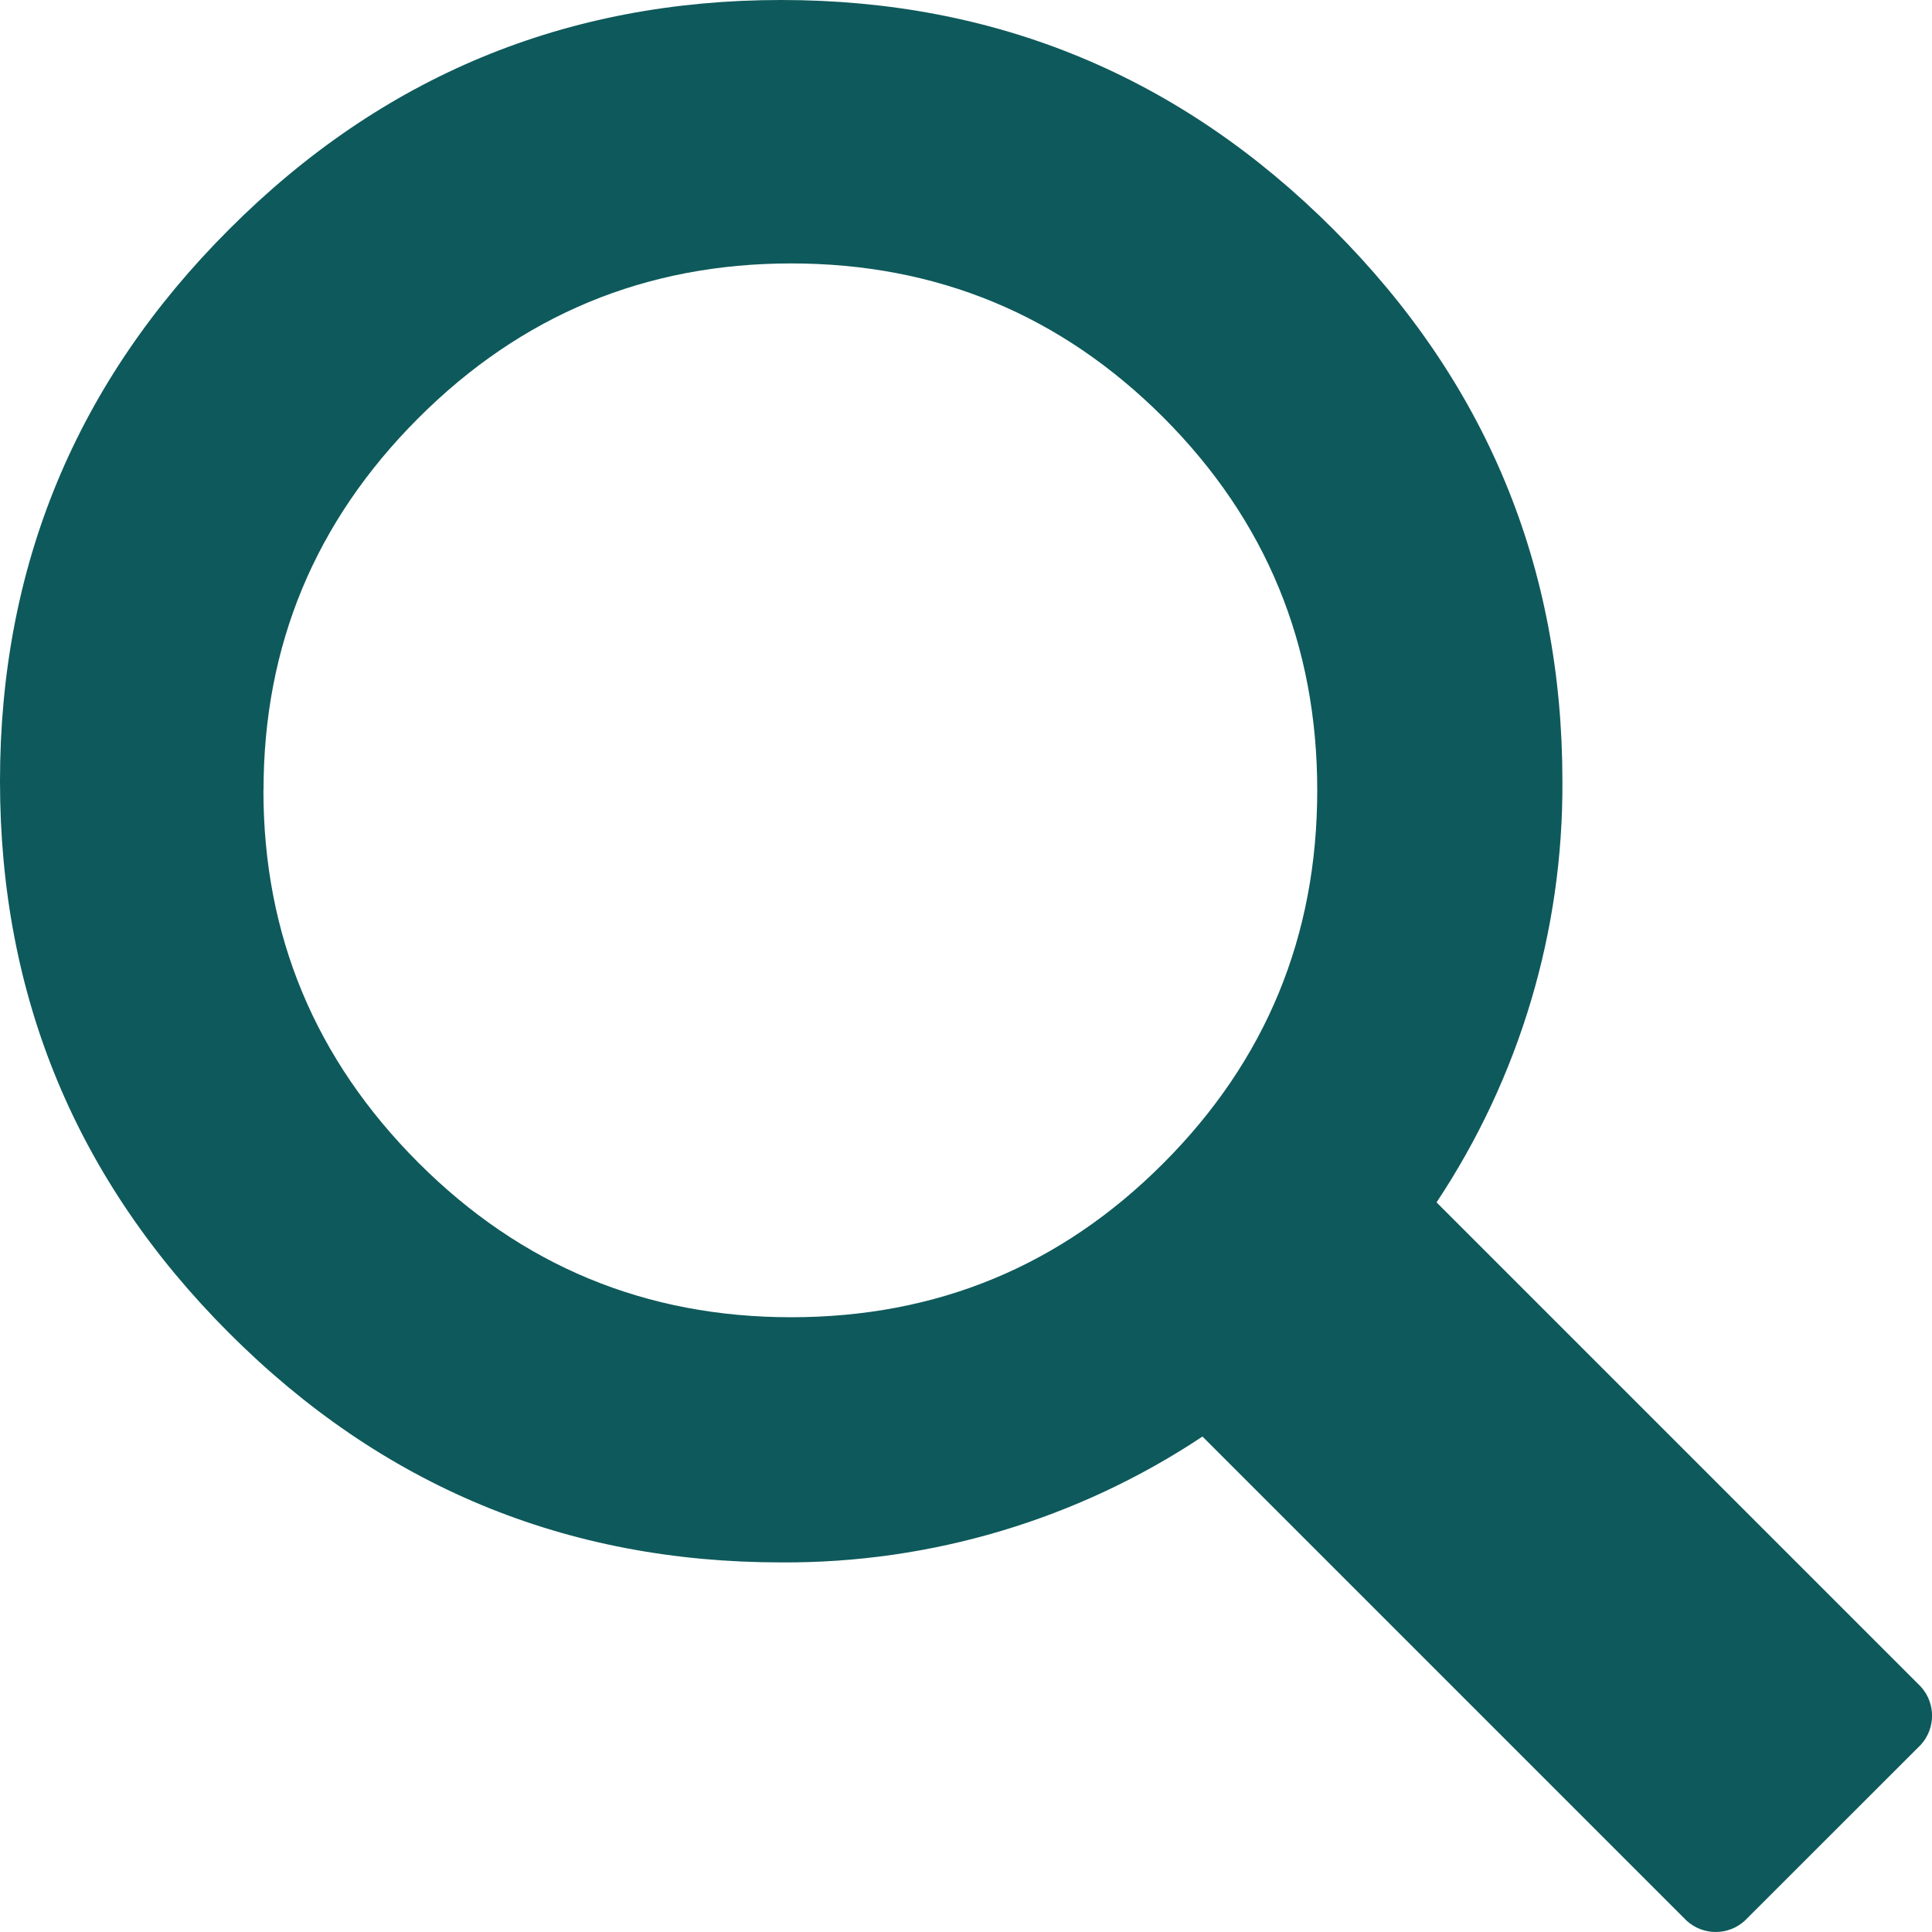
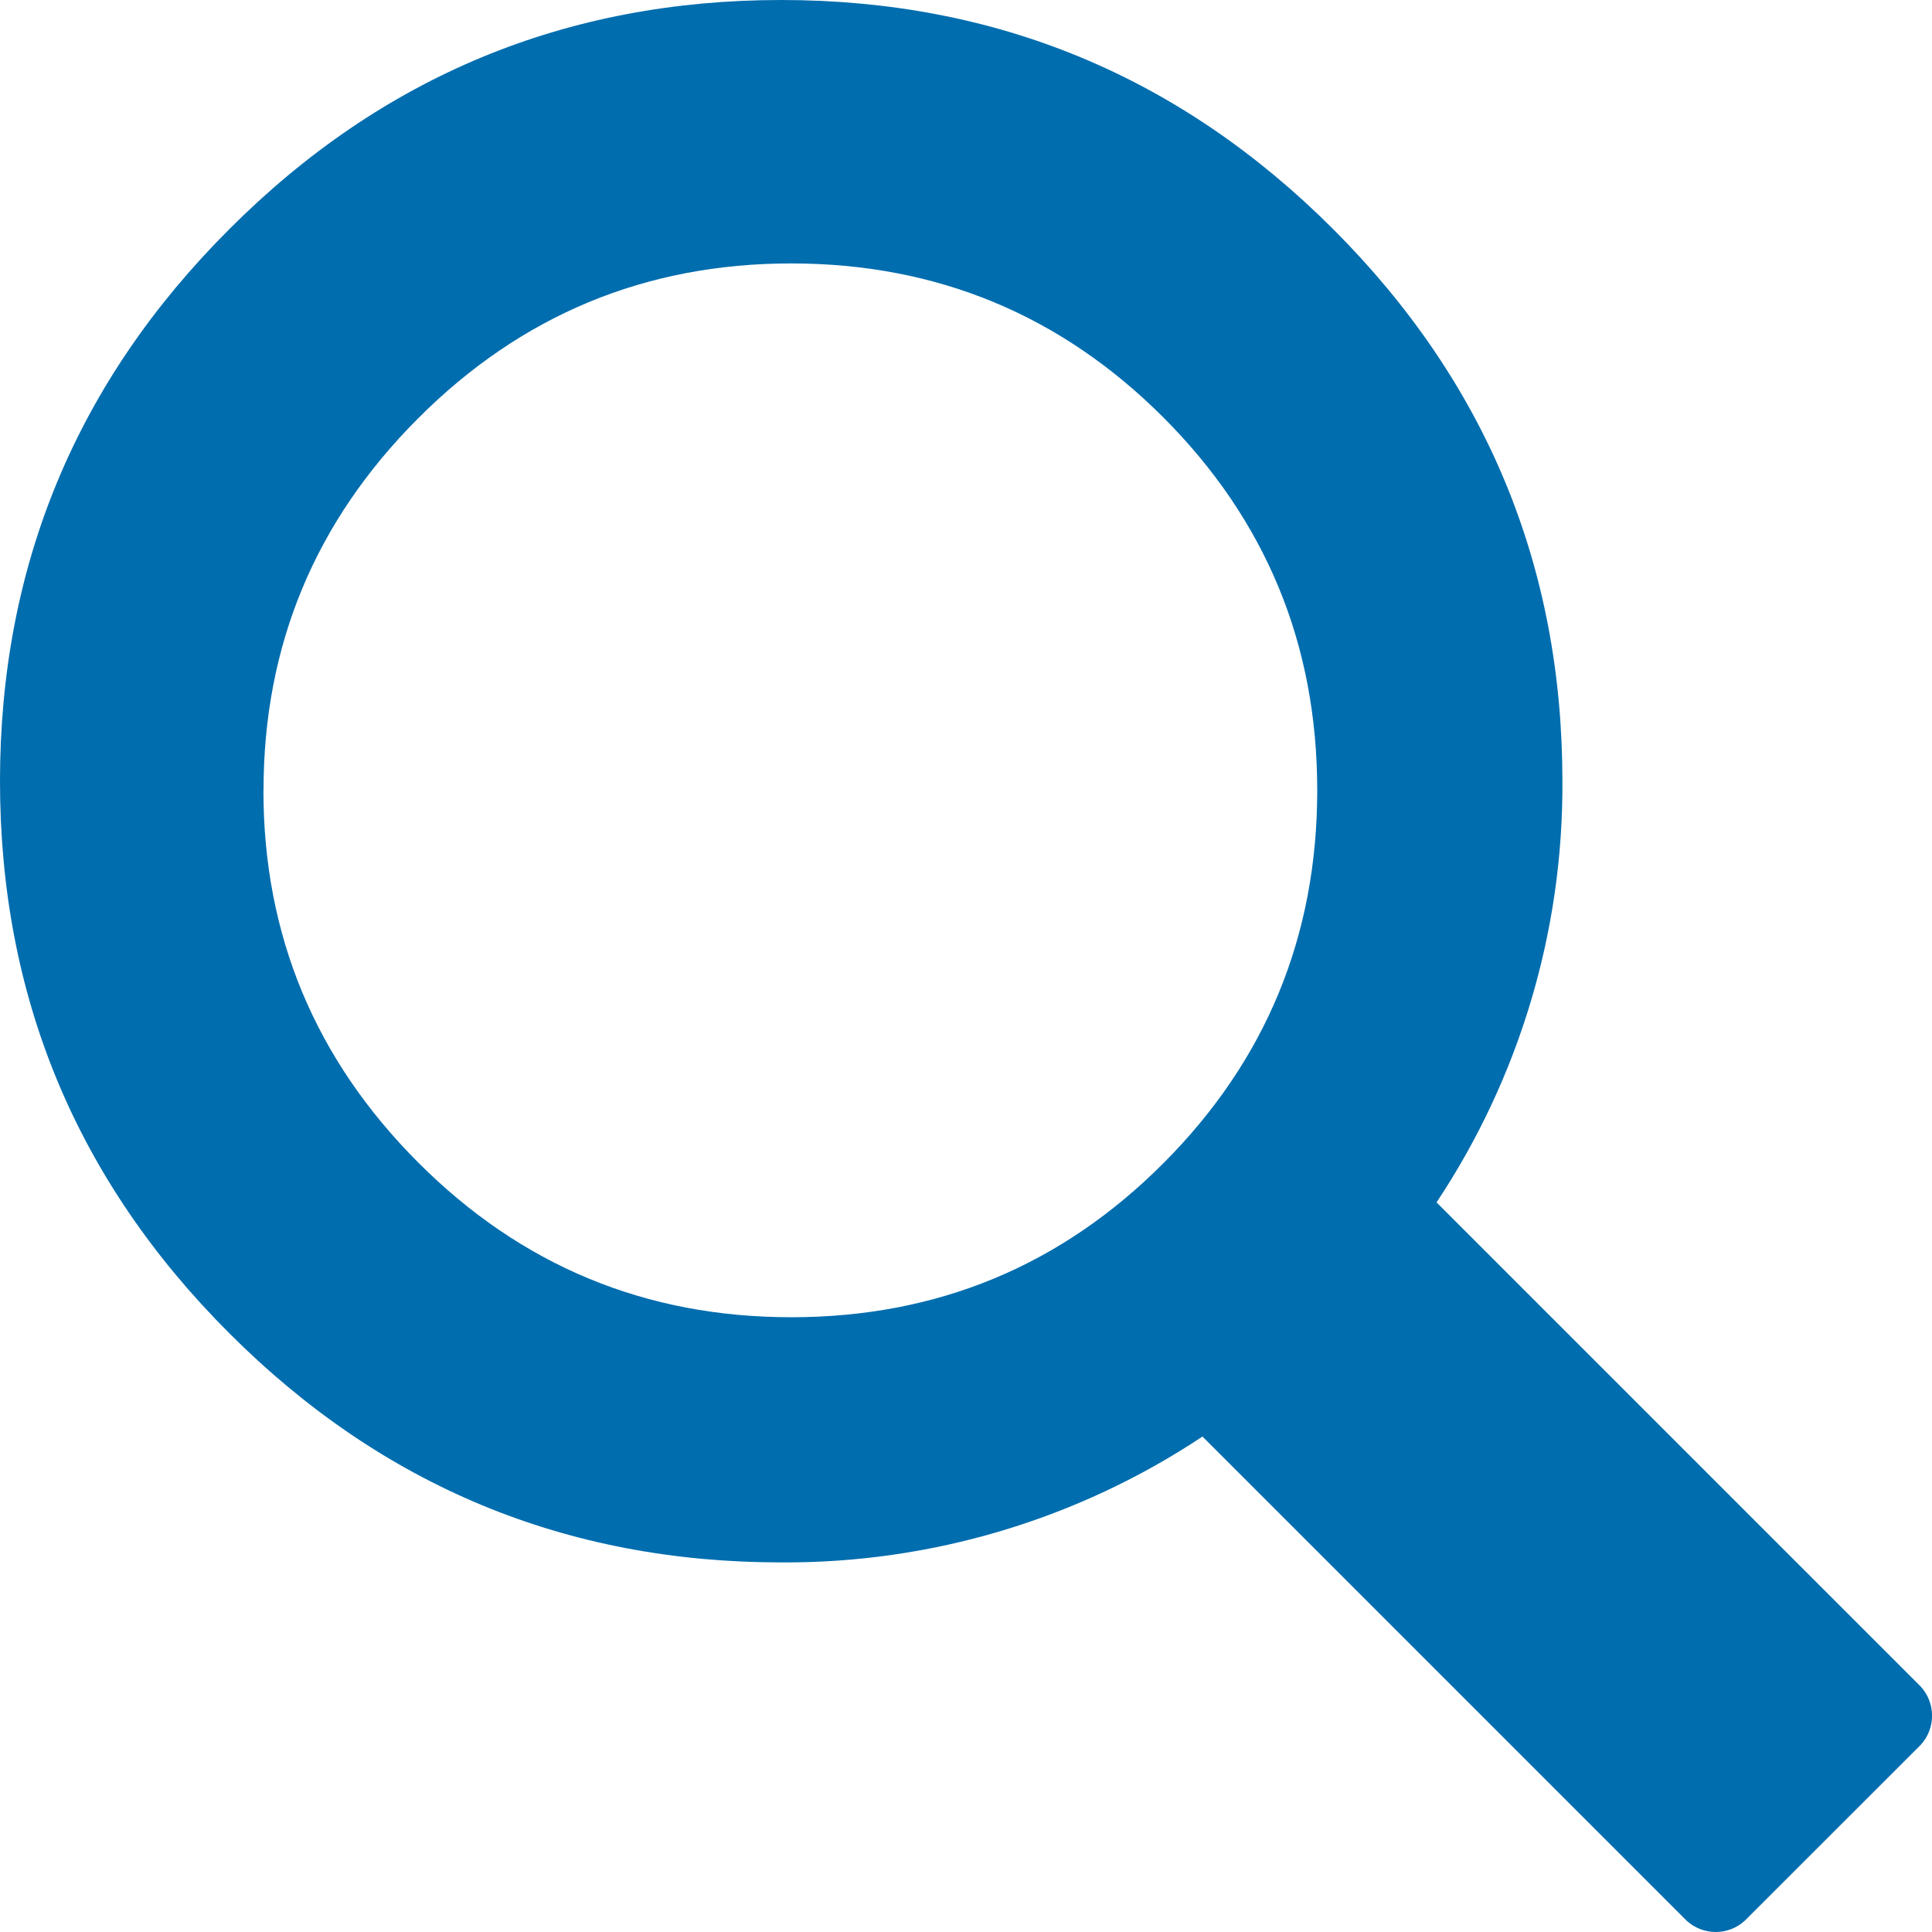
<svg xmlns="http://www.w3.org/2000/svg" width="20" height="20" viewBox="0 0 20 20">
-   <path d="M19.884 17.46a.447.447 0 0 1 0 .602l-1.822 1.821a.446.446 0 0 1-.602 0l-5.012-5.012a7.793 7.793 0 0 1-4.361 1.303c-2.228 0-4.133-.791-5.714-2.373C.791 12.22 0 10.315 0 8.087s.79-4.133 2.373-5.714C3.953.79 5.86 0 8.087 0s4.132.79 5.715 2.373c1.58 1.581 2.372 3.486 2.372 5.714a7.793 7.793 0 0 1-1.303 4.36l5.013 5.013zM2.727 8.182c0 1.498.534 2.782 1.601 3.851s2.355 1.603 3.862 1.603c1.507 0 2.792-.53 3.854-1.595 1.061-1.063 1.592-2.35 1.592-3.86 0-1.509-.53-2.795-1.592-3.859C10.982 3.26 9.697 2.727 8.19 2.727c-1.507 0-2.795.535-3.862 1.604-1.067 1.068-1.6 2.352-1.6 3.85z" fill="#0E595B" fill-rule="evenodd" />
+   <path d="M19.884 17.46a.447.447 0 0 1 0 .602l-1.822 1.821a.446.446 0 0 1-.602 0l-5.012-5.012a7.793 7.793 0 0 1-4.361 1.303c-2.228 0-4.133-.791-5.714-2.373C.791 12.22 0 10.315 0 8.087s.79-4.133 2.373-5.714C3.953.79 5.86 0 8.087 0s4.132.79 5.715 2.373c1.58 1.581 2.372 3.486 2.372 5.714a7.793 7.793 0 0 1-1.303 4.36l5.013 5.013zM2.727 8.182c0 1.498.534 2.782 1.601 3.851s2.355 1.603 3.862 1.603c1.507 0 2.792-.53 3.854-1.595 1.061-1.063 1.592-2.35 1.592-3.86 0-1.509-.53-2.795-1.592-3.859C10.982 3.26 9.697 2.727 8.19 2.727c-1.507 0-2.795.535-3.862 1.604-1.067 1.068-1.6 2.352-1.6 3.85z" fill="#006DAE" fill-rule="evenodd" />
</svg>
